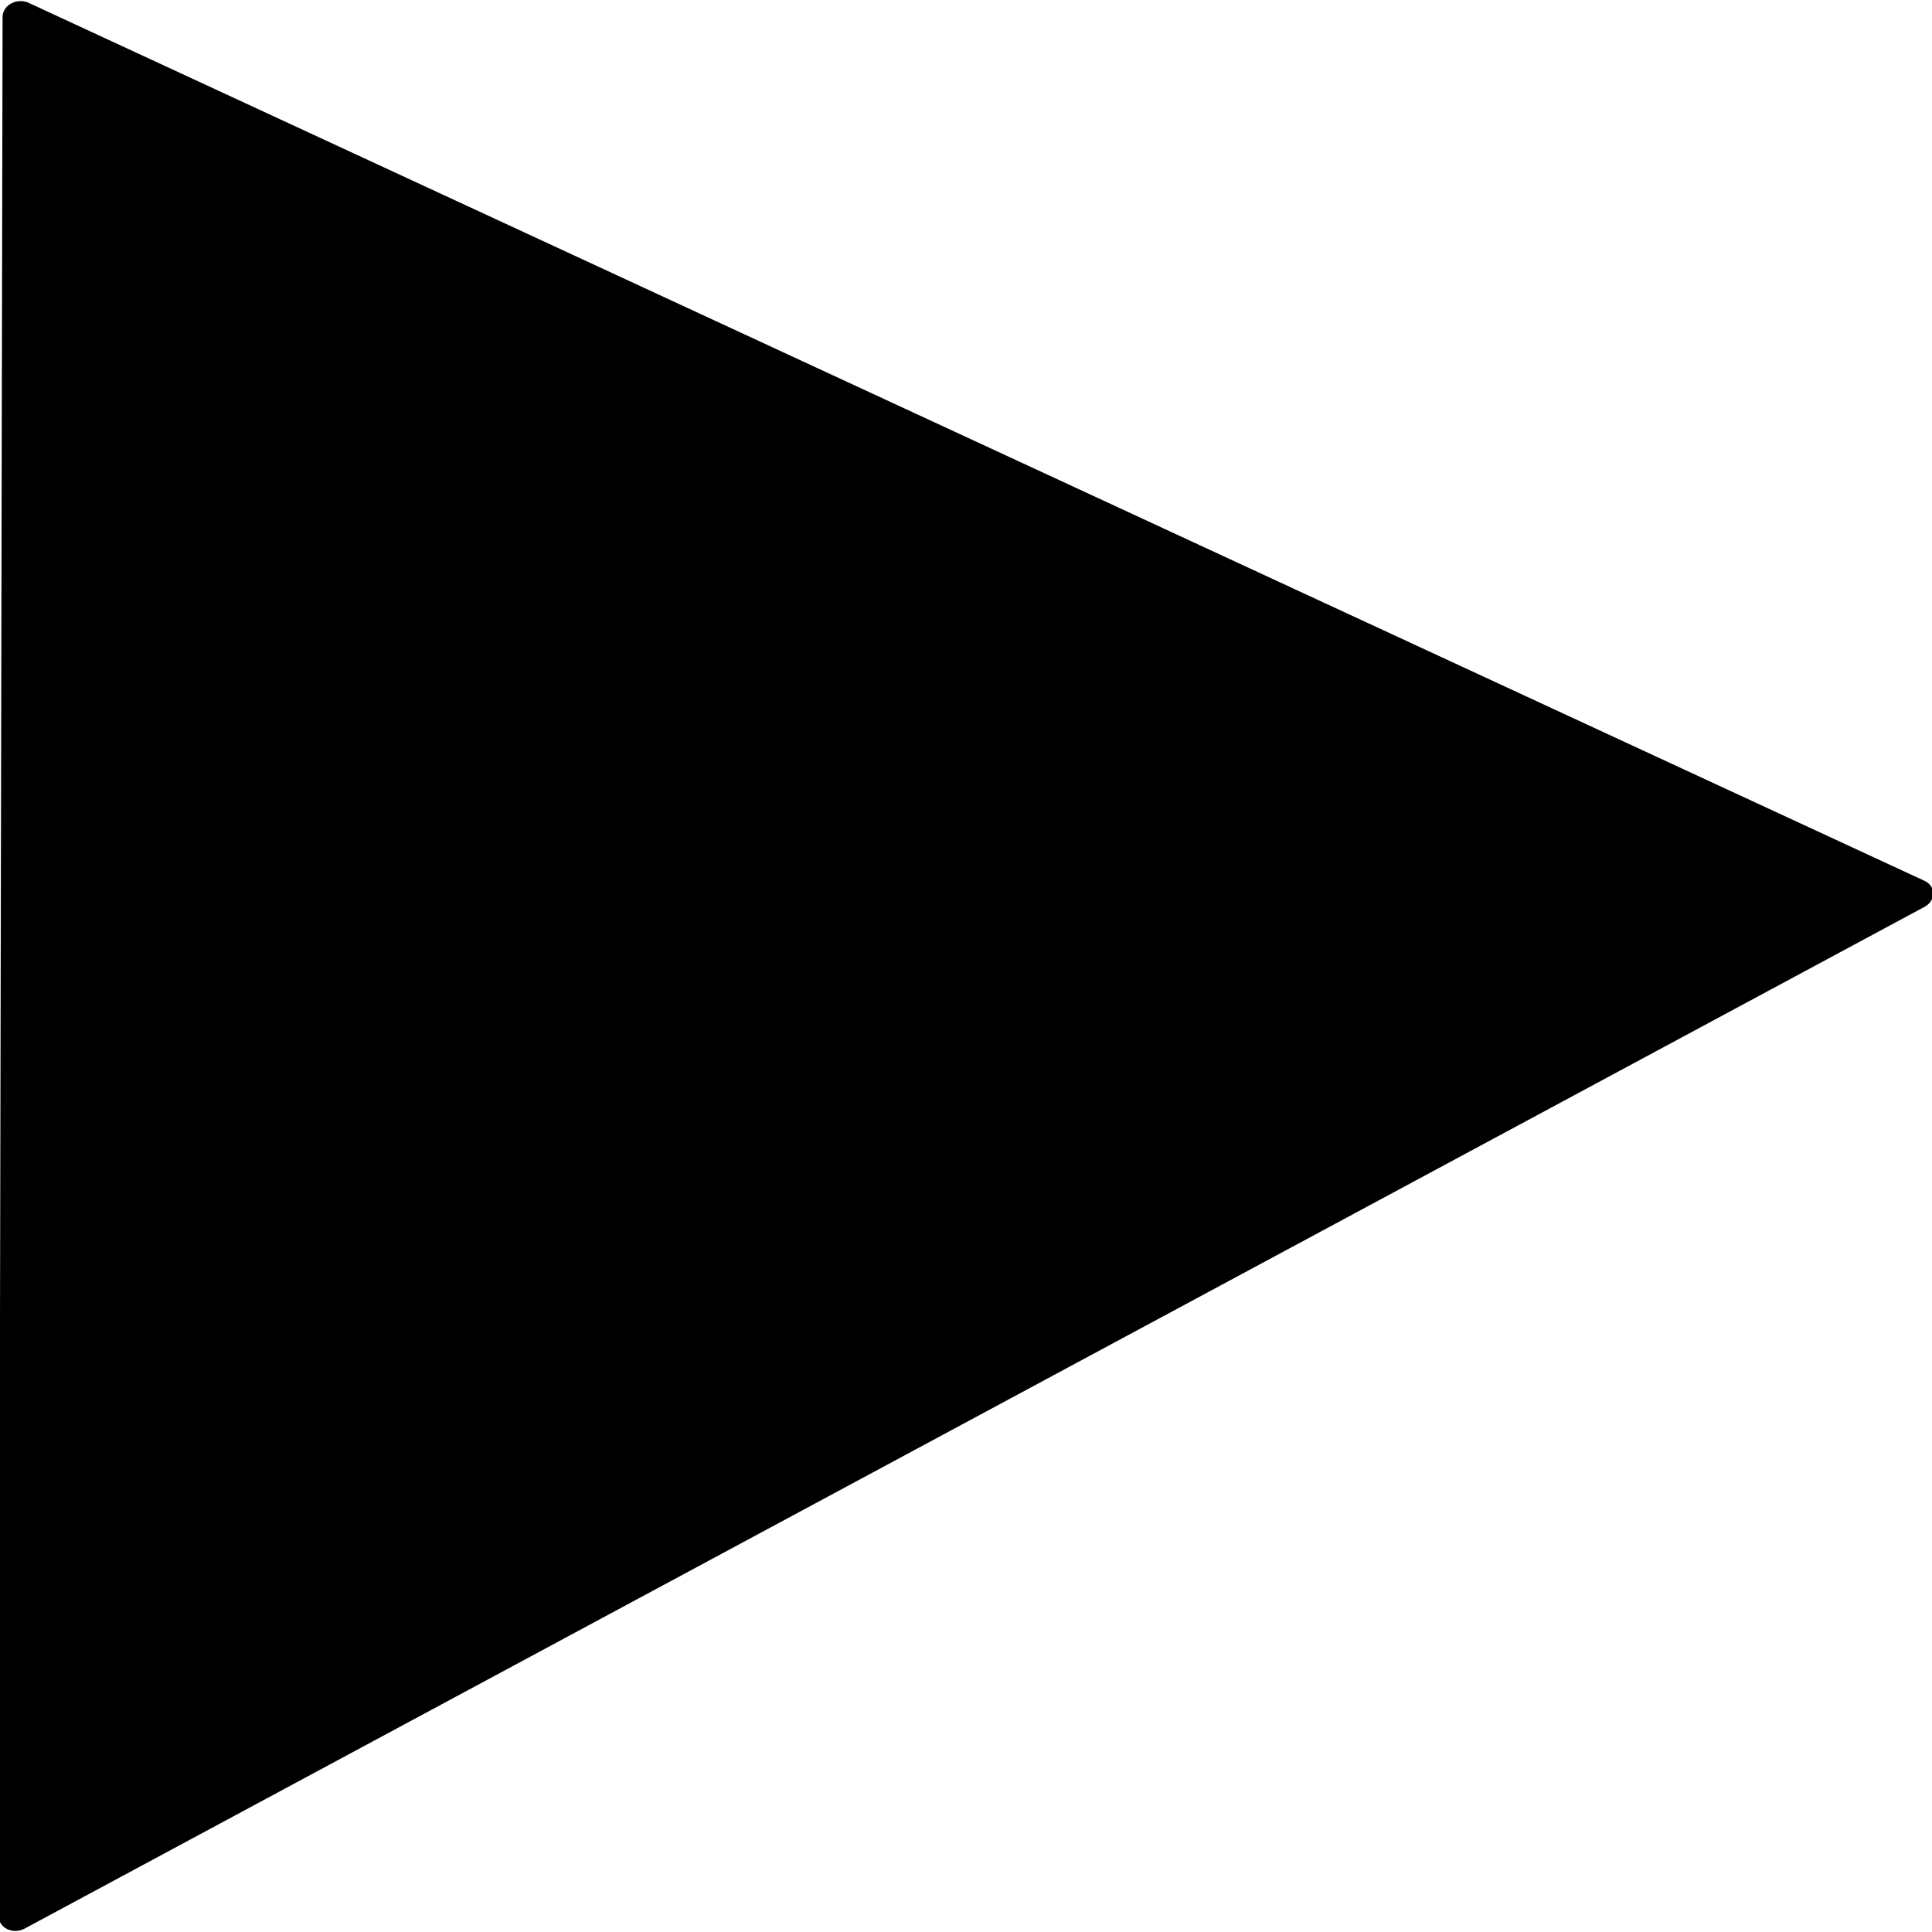
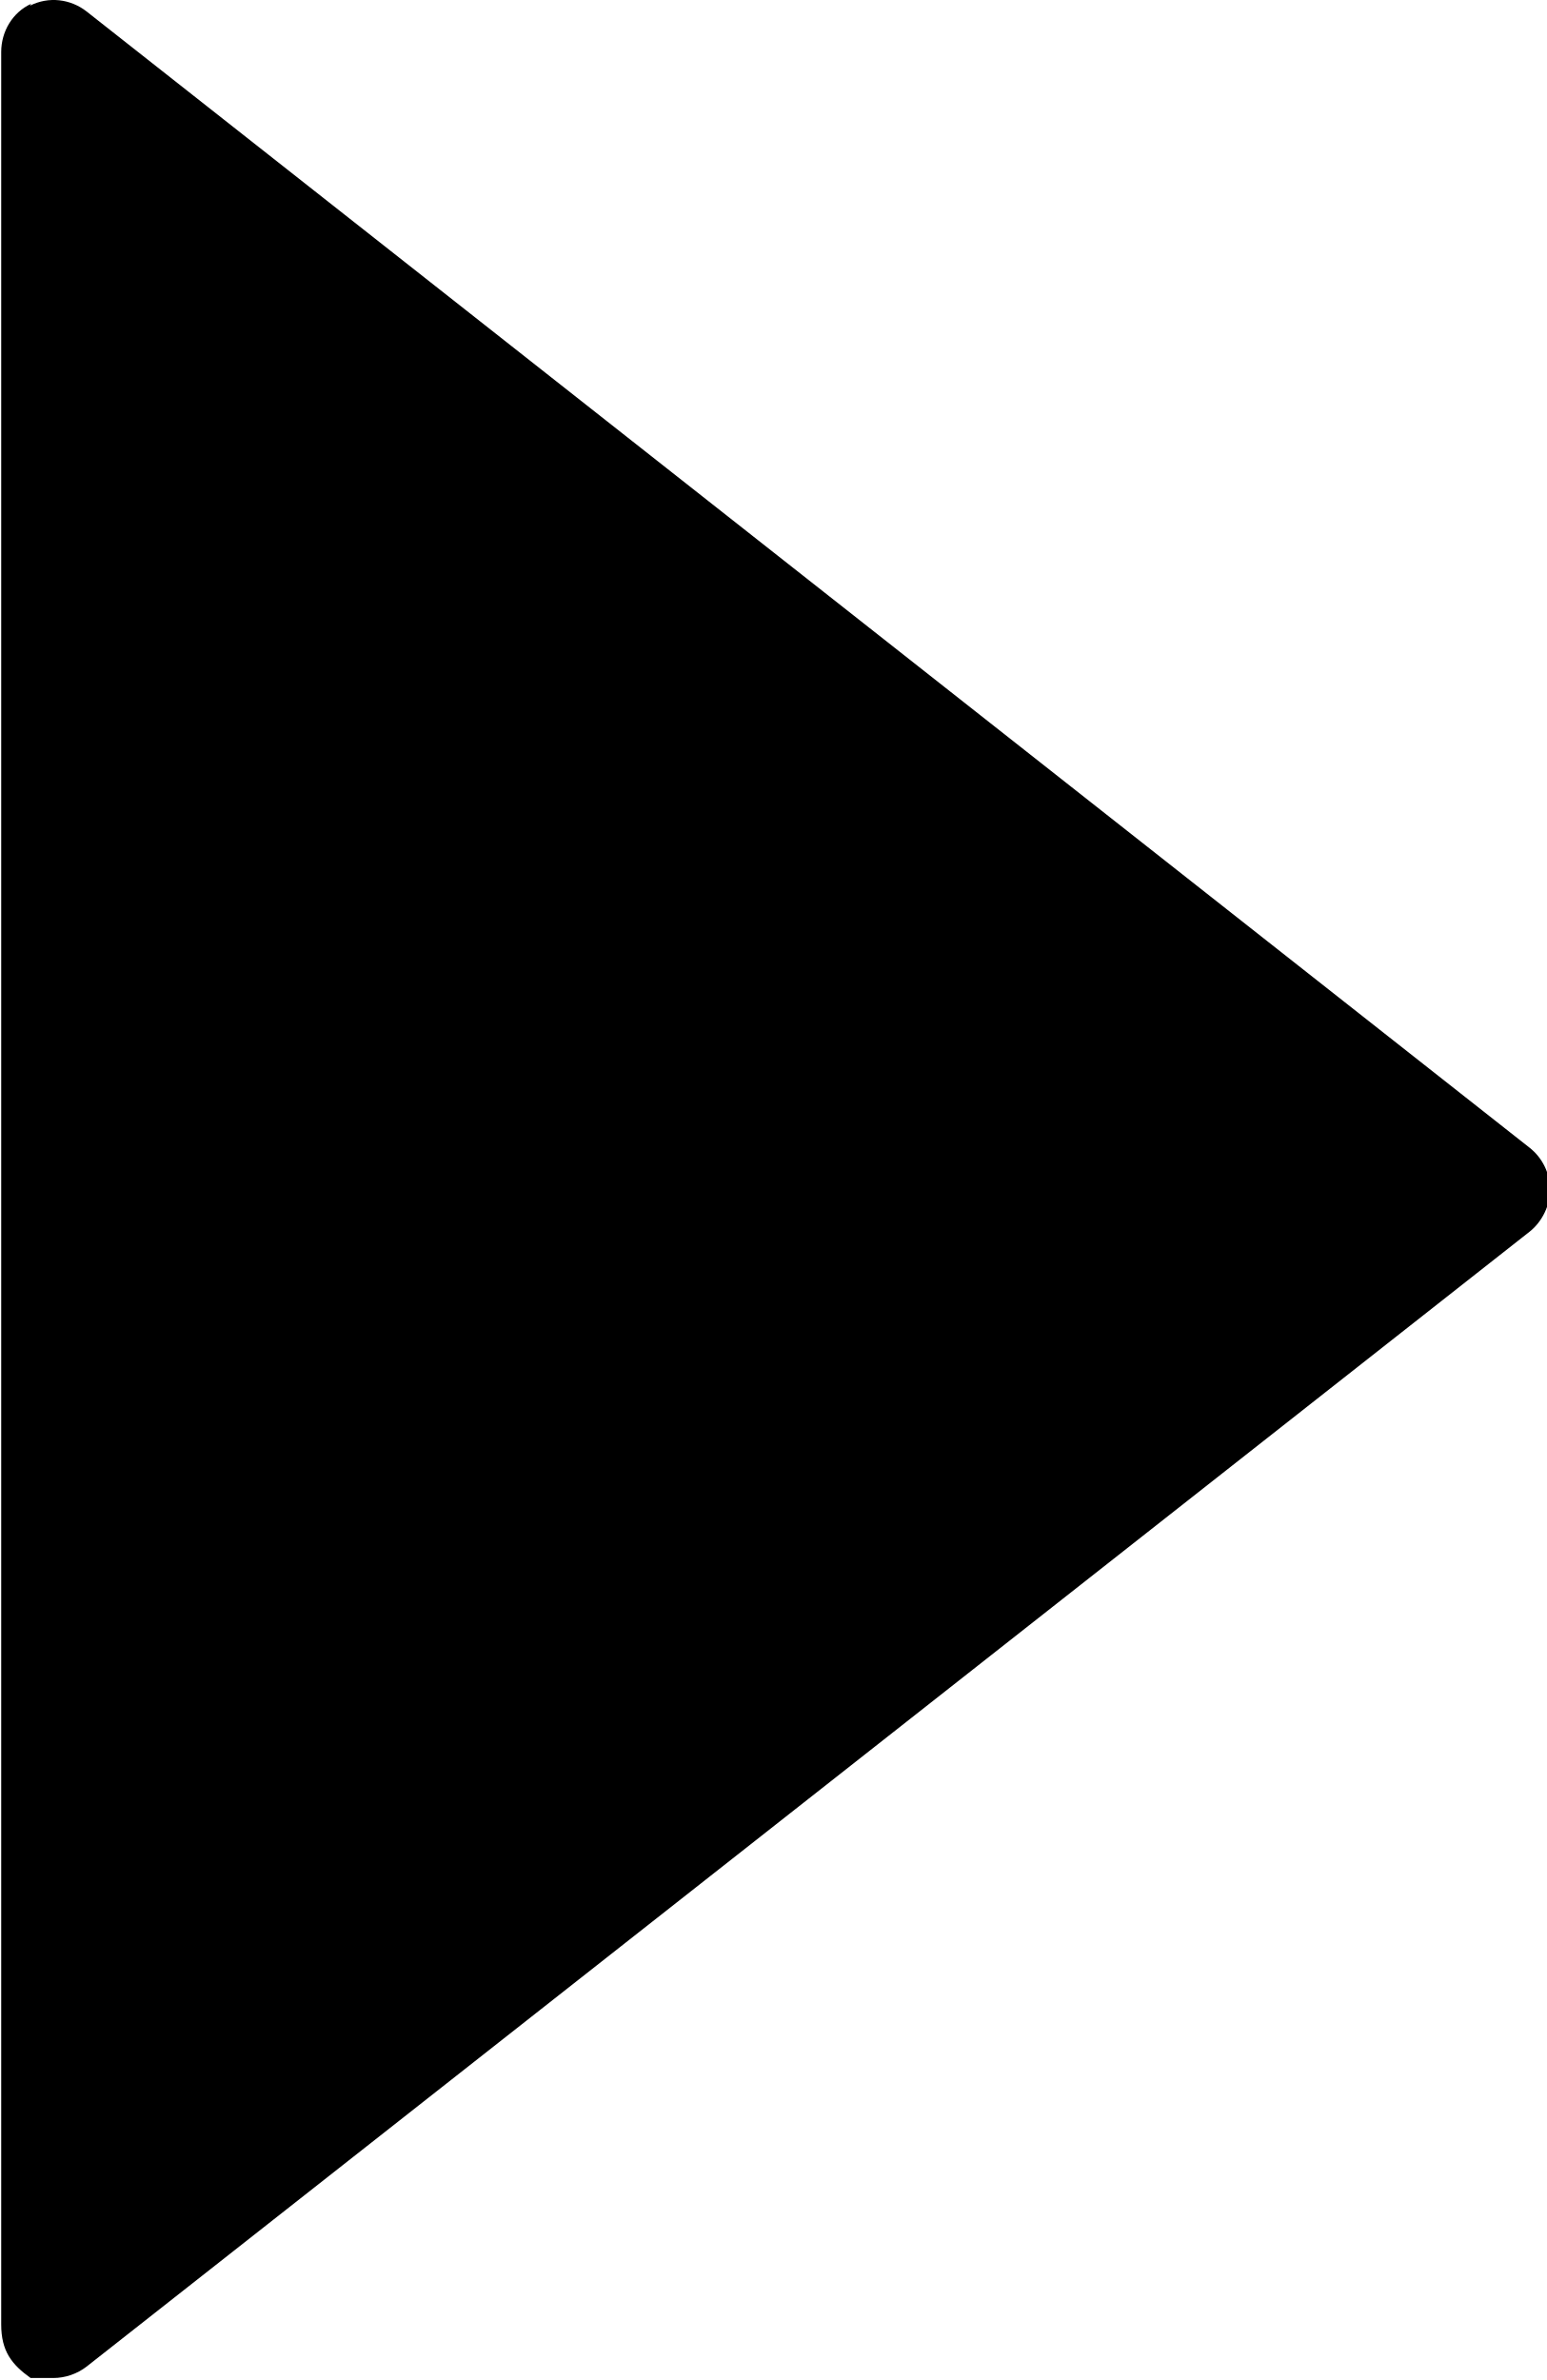
- <svg xmlns="http://www.w3.org/2000/svg" id="svg2" height="100%" viewBox="0 0 30 30" width="100%" version="1.1">
-   <g id="layer1" transform="matrix(-0.9997387,0,0,0.9997387,-534.8459,-624.3286)">
-     <g id="layer1-4" transform="matrix(0.0590745,0,0,0.0590745,-567.2056,610.7472)">
-       <path id="path2989-7" style="stroke-linejoin:round;fill-rule:nonzero;stroke-dashoffset:0;stroke:#000000;stroke-linecap:round;stroke-miterlimit:4;stroke-dasharray:none;stroke-width:6.942;fill:#000000;" d="M303.87,235.71-109.6,385.8-32.842-47.321z" transform="matrix(0.8446071,0.9011655,-1.001299,0.6927371,520.5422,299.2755)" />
+ <svg xmlns="http://www.w3.org/2000/svg" height="100%" viewBox="0 0 13 20" width="100%" version="1.1">
+   <g transform="matrix(1.000956,0,0,1,-2.218118,2.196)">
+     <g transform="matrix(1.121747,0,0,1.123371,-0.2697912,-2.196506)">
+       <path d="m2.44,0.043c0.14-0.071,0.304-0.051,0.425,0.044l10.8,8.5c0.094,0.074,0.152,0.191,0.152,0.312,0,0.118-0.059,0.24-0.152,0.314l-10.8,8.49c-0.072,0.056-0.162,0.086-0.25,0.086h-0.17c-0.14-0.1-0.22-0.2-0.22-0.4v-17c0-0.154,0.086-0.297,0.224-0.36z" />
    </g>
  </g>
</svg>
